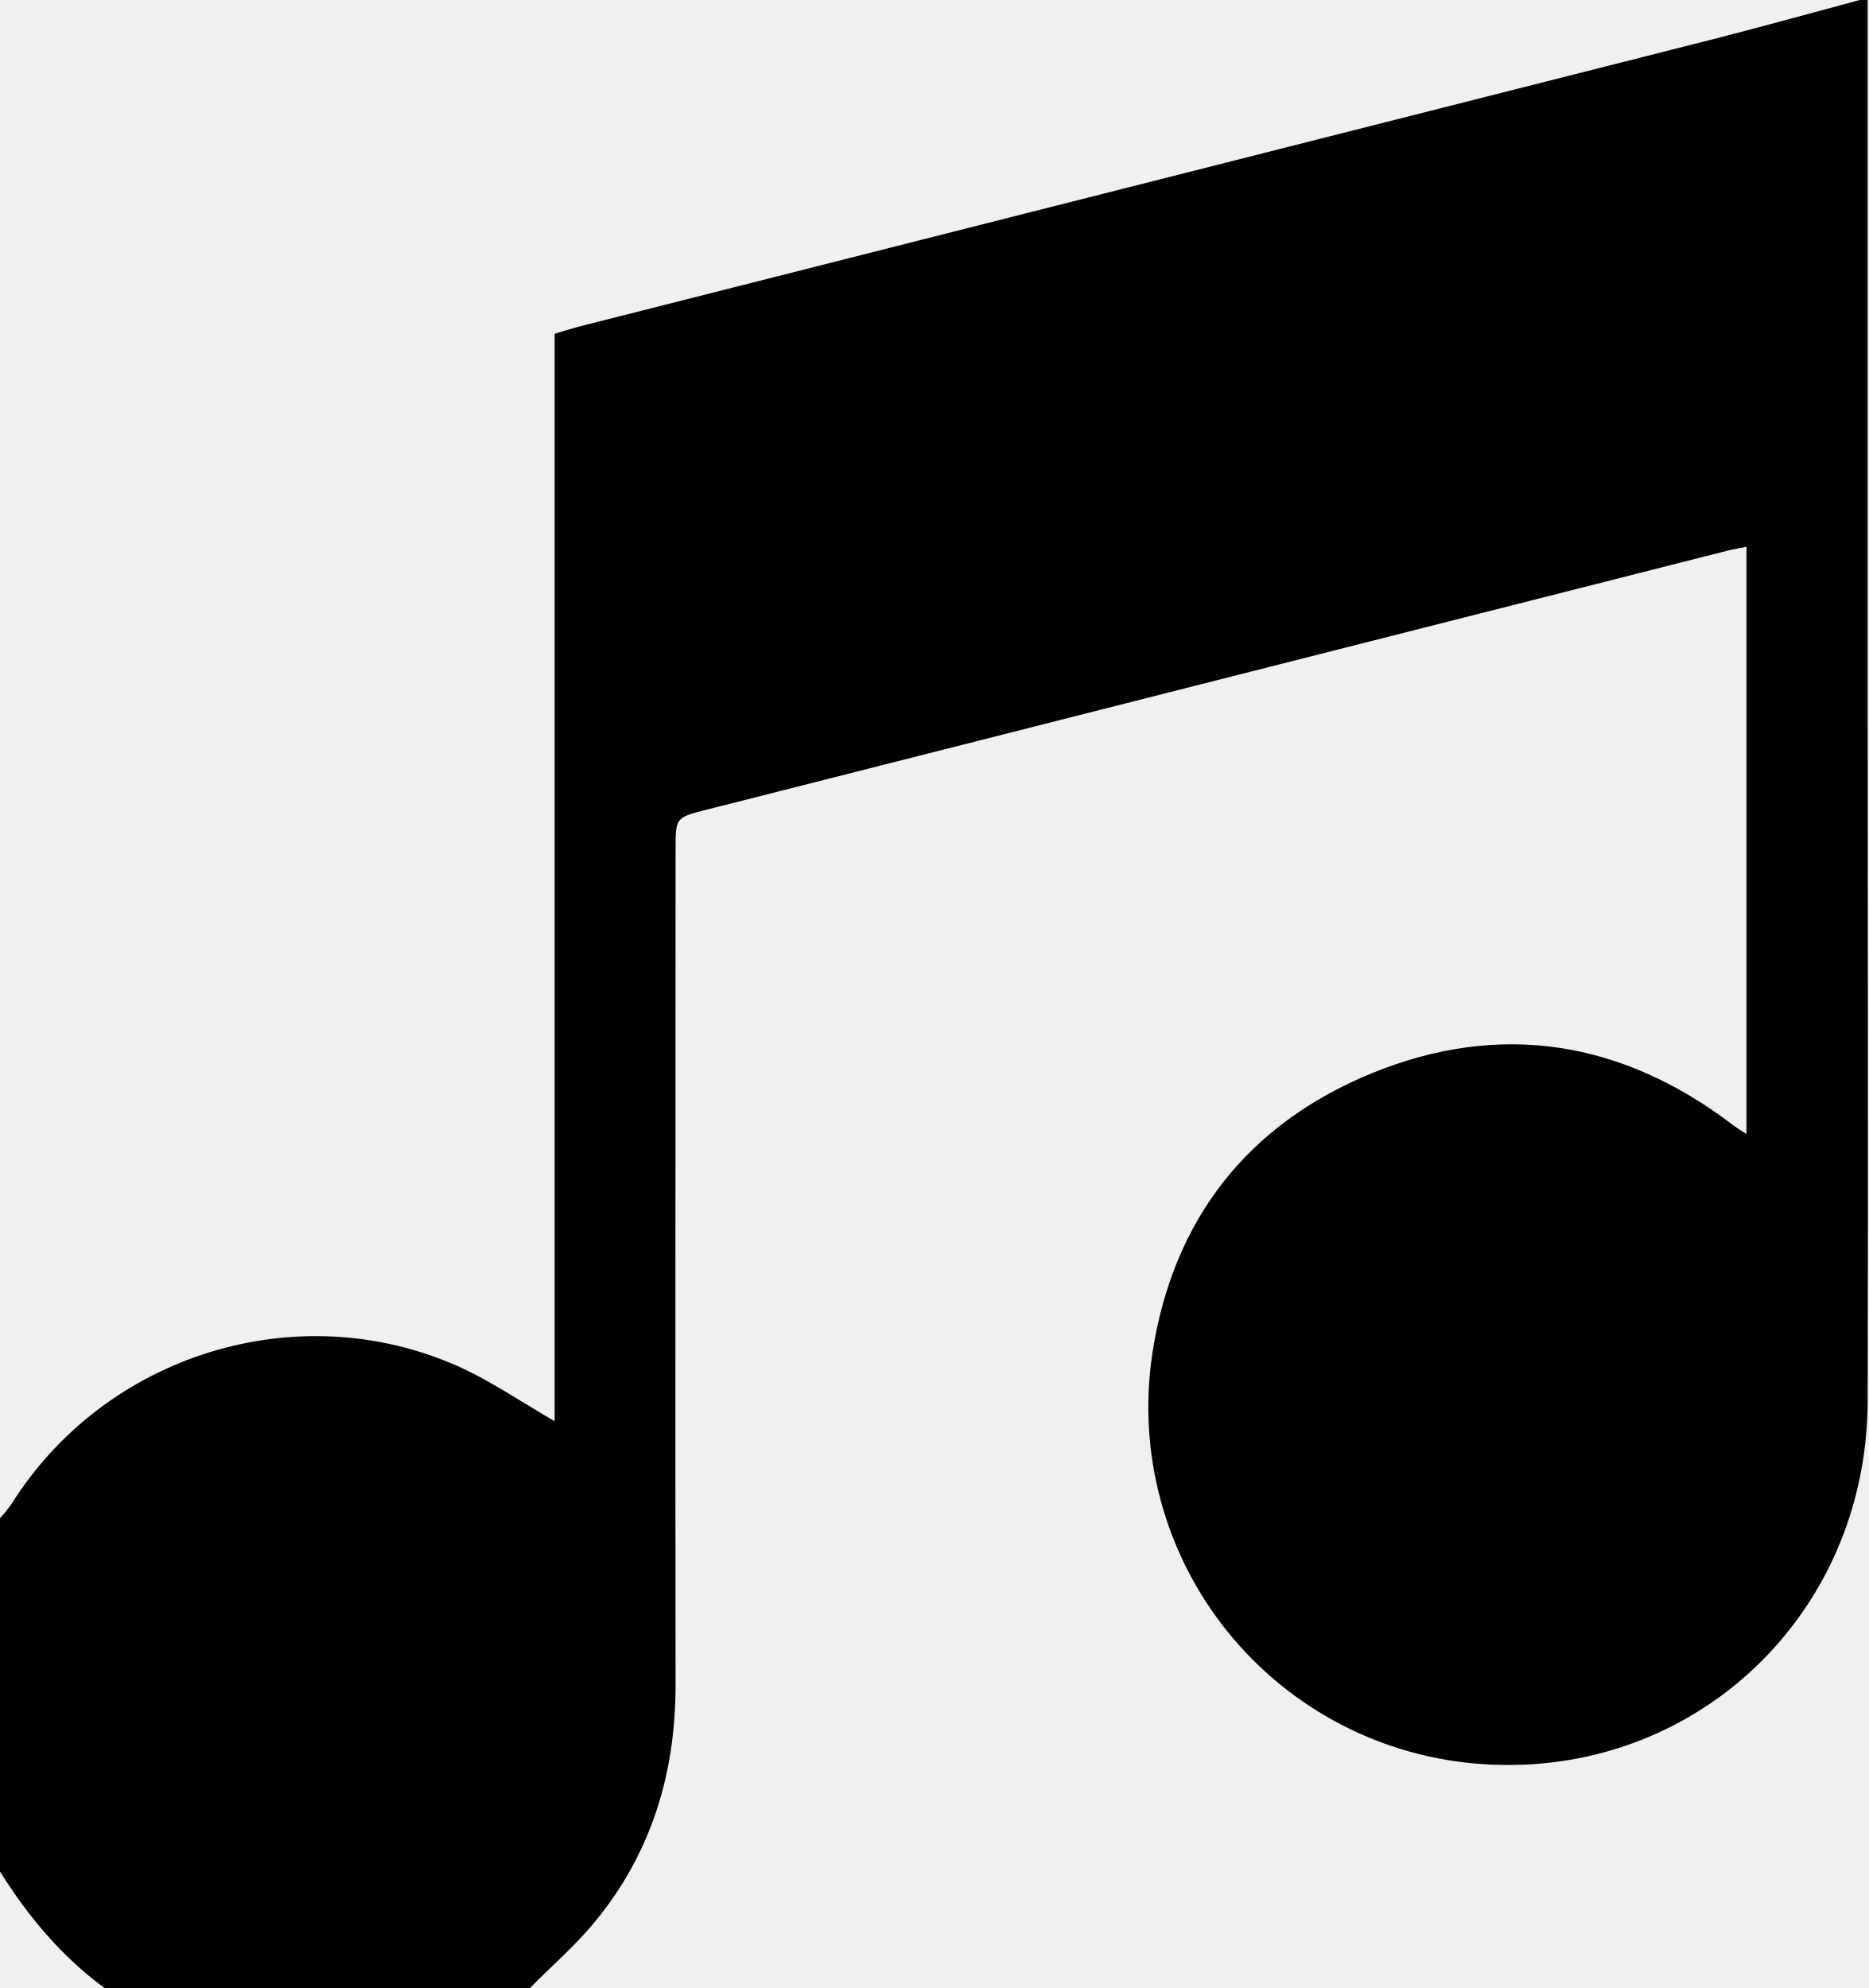
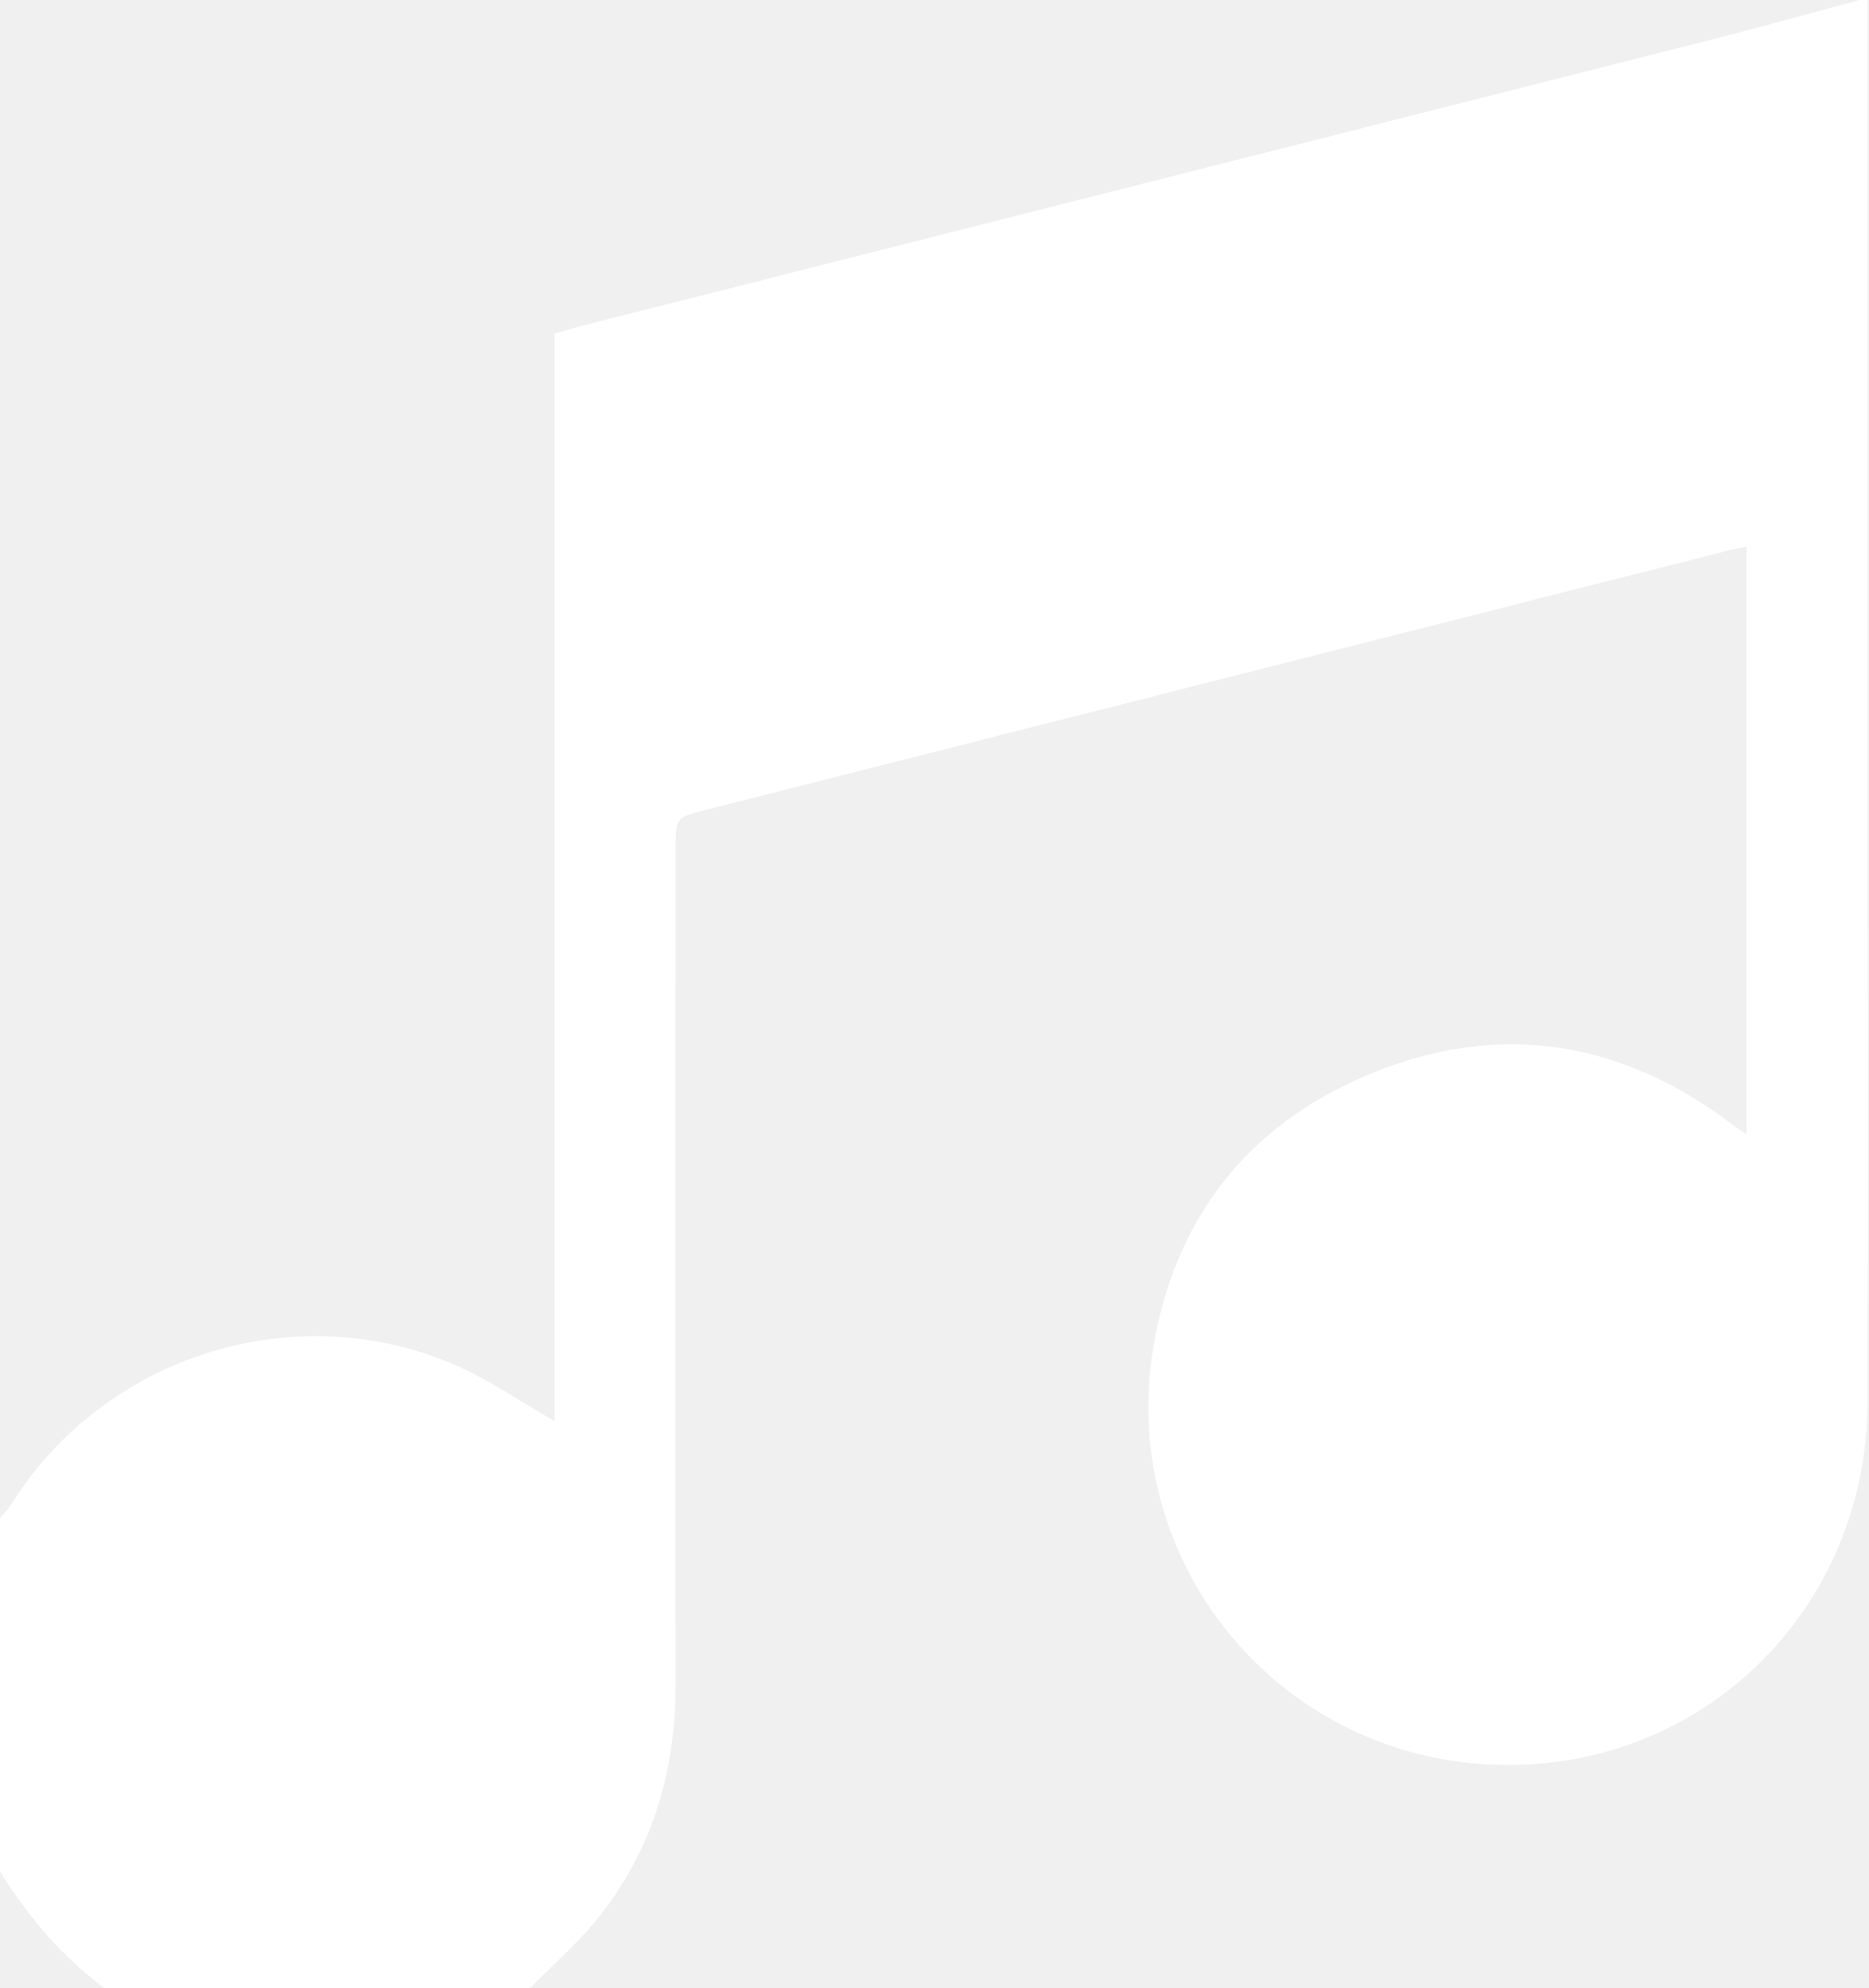
- <svg xmlns="http://www.w3.org/2000/svg" data-name="Layer 1" viewBox="0 0 372.12 396.03">
+ <svg xmlns="http://www.w3.org/2000/svg" data-name="Layer 1" fill="white" viewBox="0 0 372.12 396.03">
  <path d="M370.43,0H372q0,67.4,0,134.8c0,48.13.13,96.26,0,144.39-.15,42.61-34.59,75-76.53,72.25a71.27,71.27,0,0,1-65.93-81.9c4.09-26.63,19-45.65,43.77-55.77,25.61-10.44,49.86-6.43,71.91,10.38.76.58,1.6,1.08,2.64,1.77v-117c-1.46.3-2.75.51-4,.84q-101.61,25.77-203.2,51.56c-6.11,1.55-6.1,1.58-6.1,8,0,55.46-.08,110.93,0,166.39,0,17.59-4.82,33.42-16,47.05-3.91,4.78-8.67,8.87-13,13.27H20.8c-8.53-6.29-15.21-14.26-20.8-23.2v-70.4a25,25,0,0,0,2.19-2.67C20.84,269.92,59,257.92,91.11,272.12c6.7,3,12.83,7.23,19.36,11V66.49c1.73-.52,3.23-1,4.76-1.41Q227.84,36.53,340.46,8C350.48,5.46,360.44,2.67,370.43,0Z" />
</svg>
